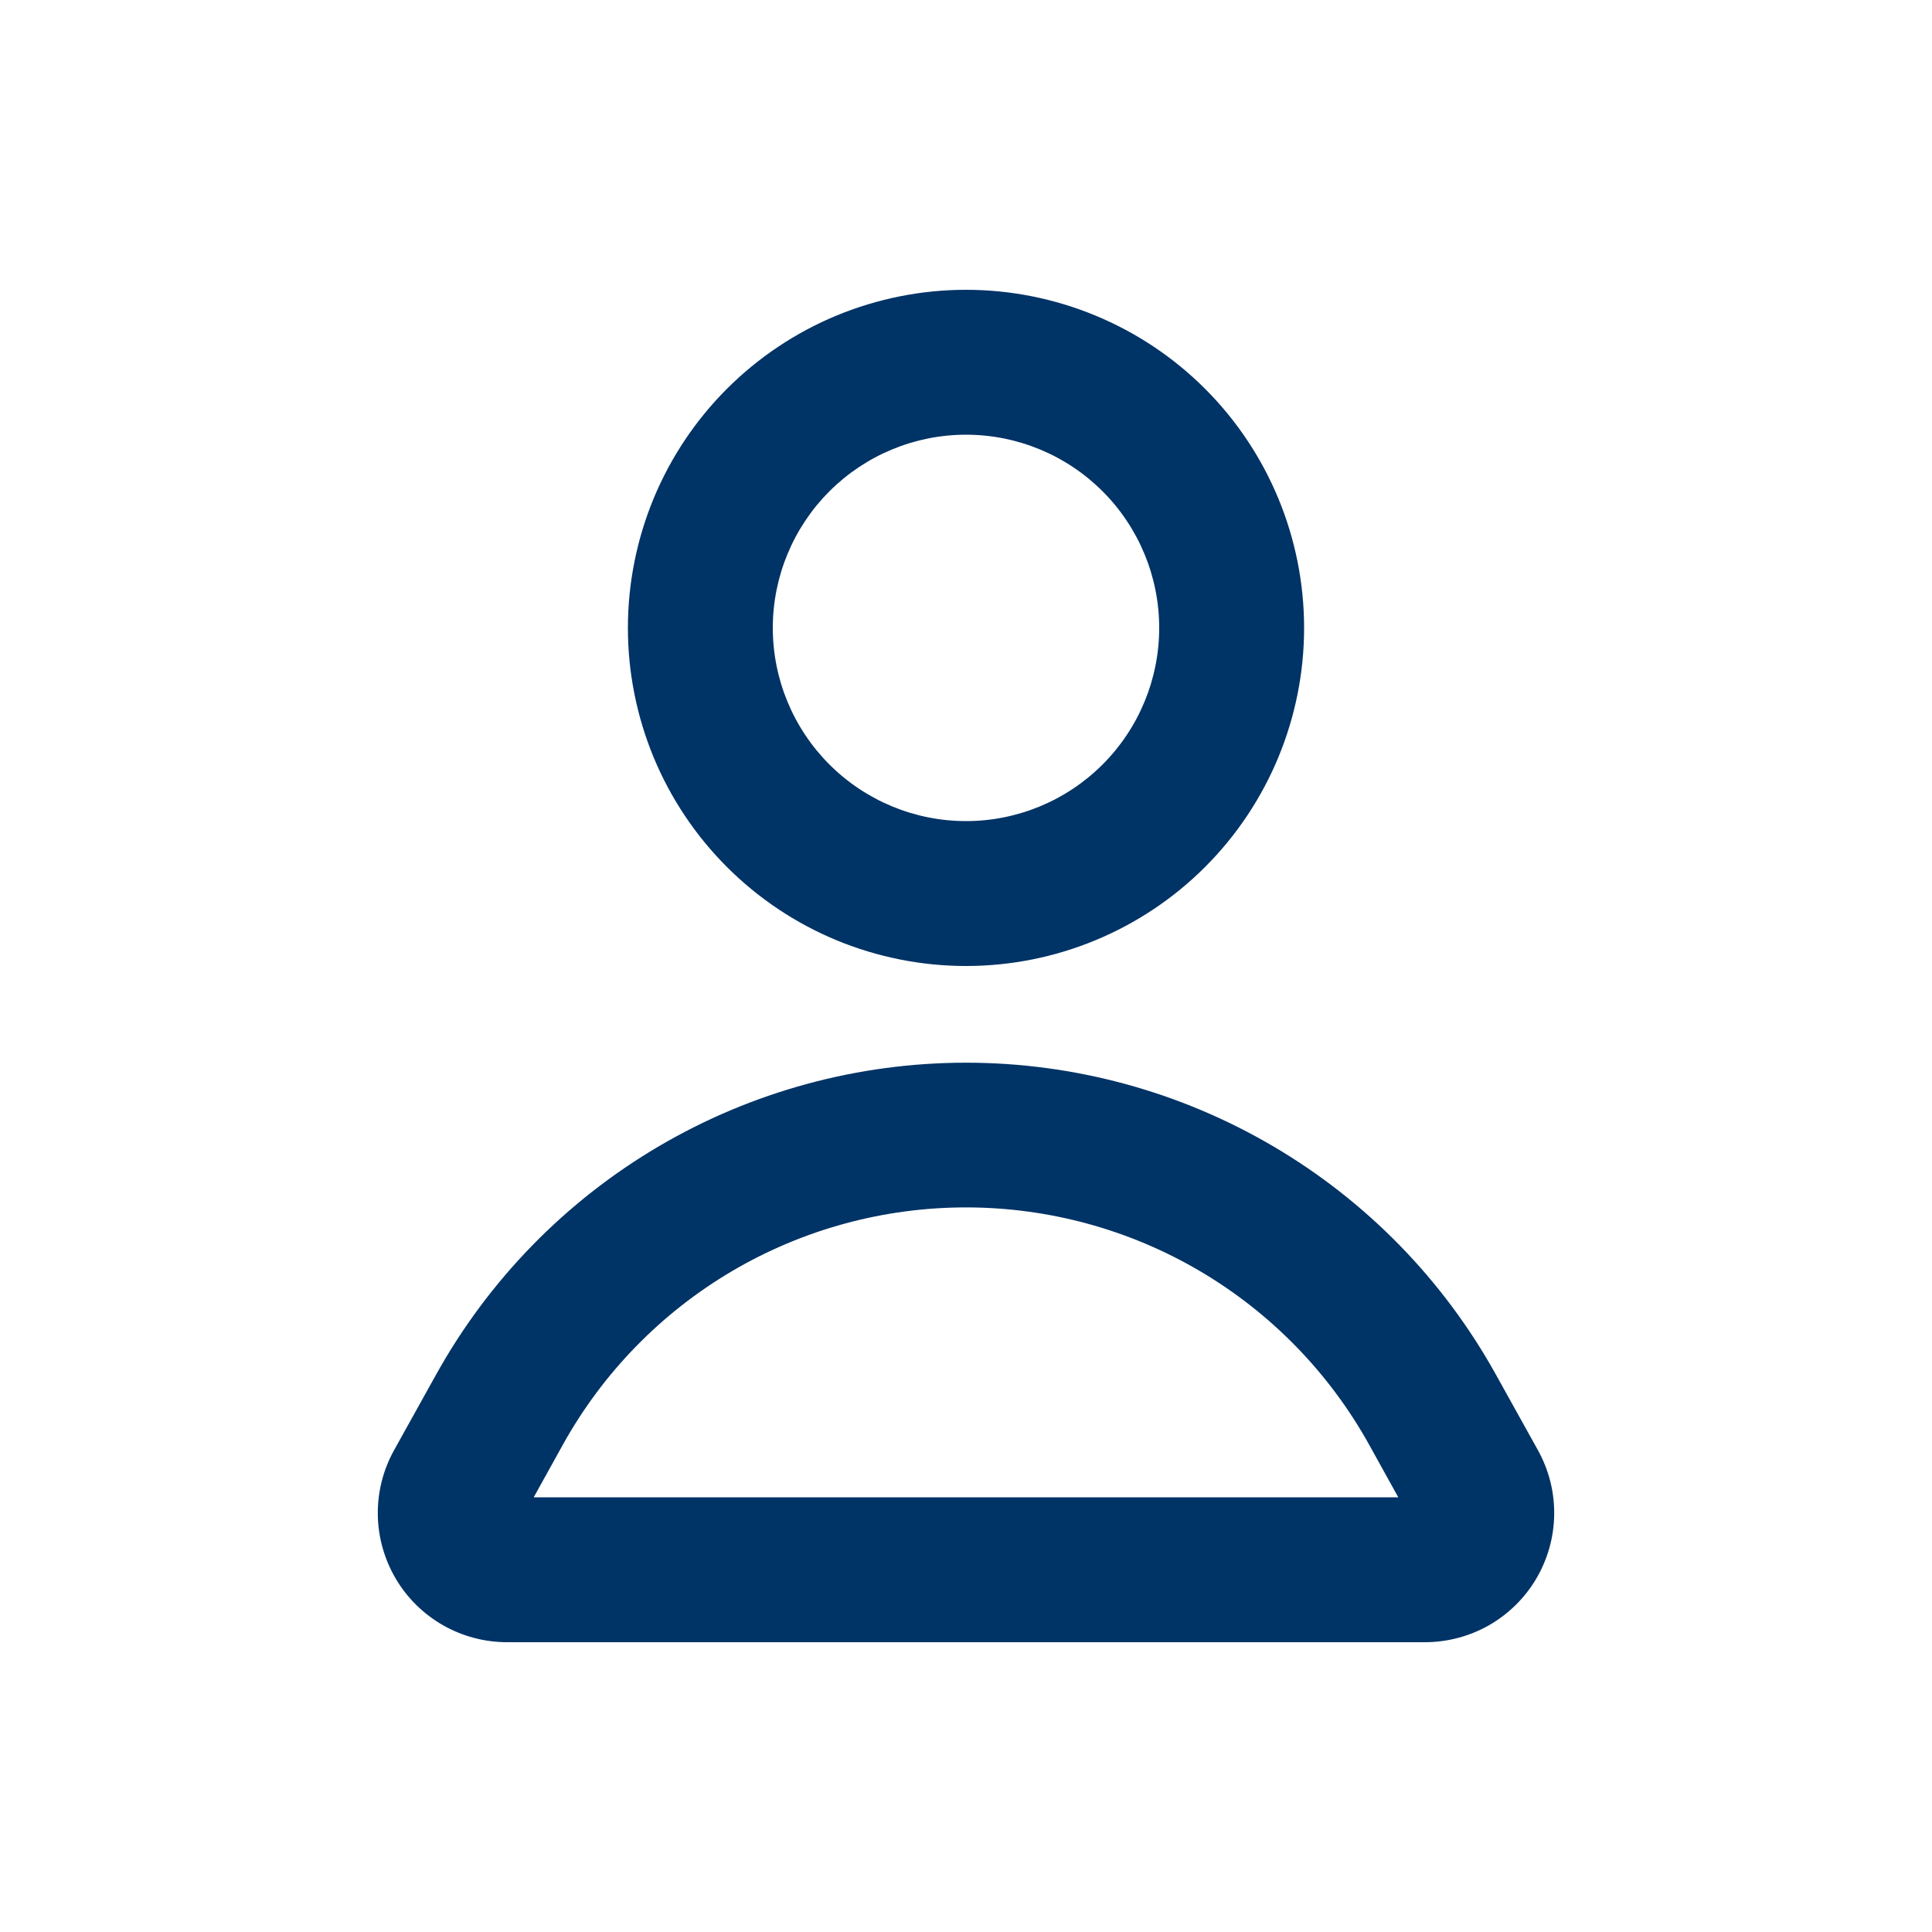
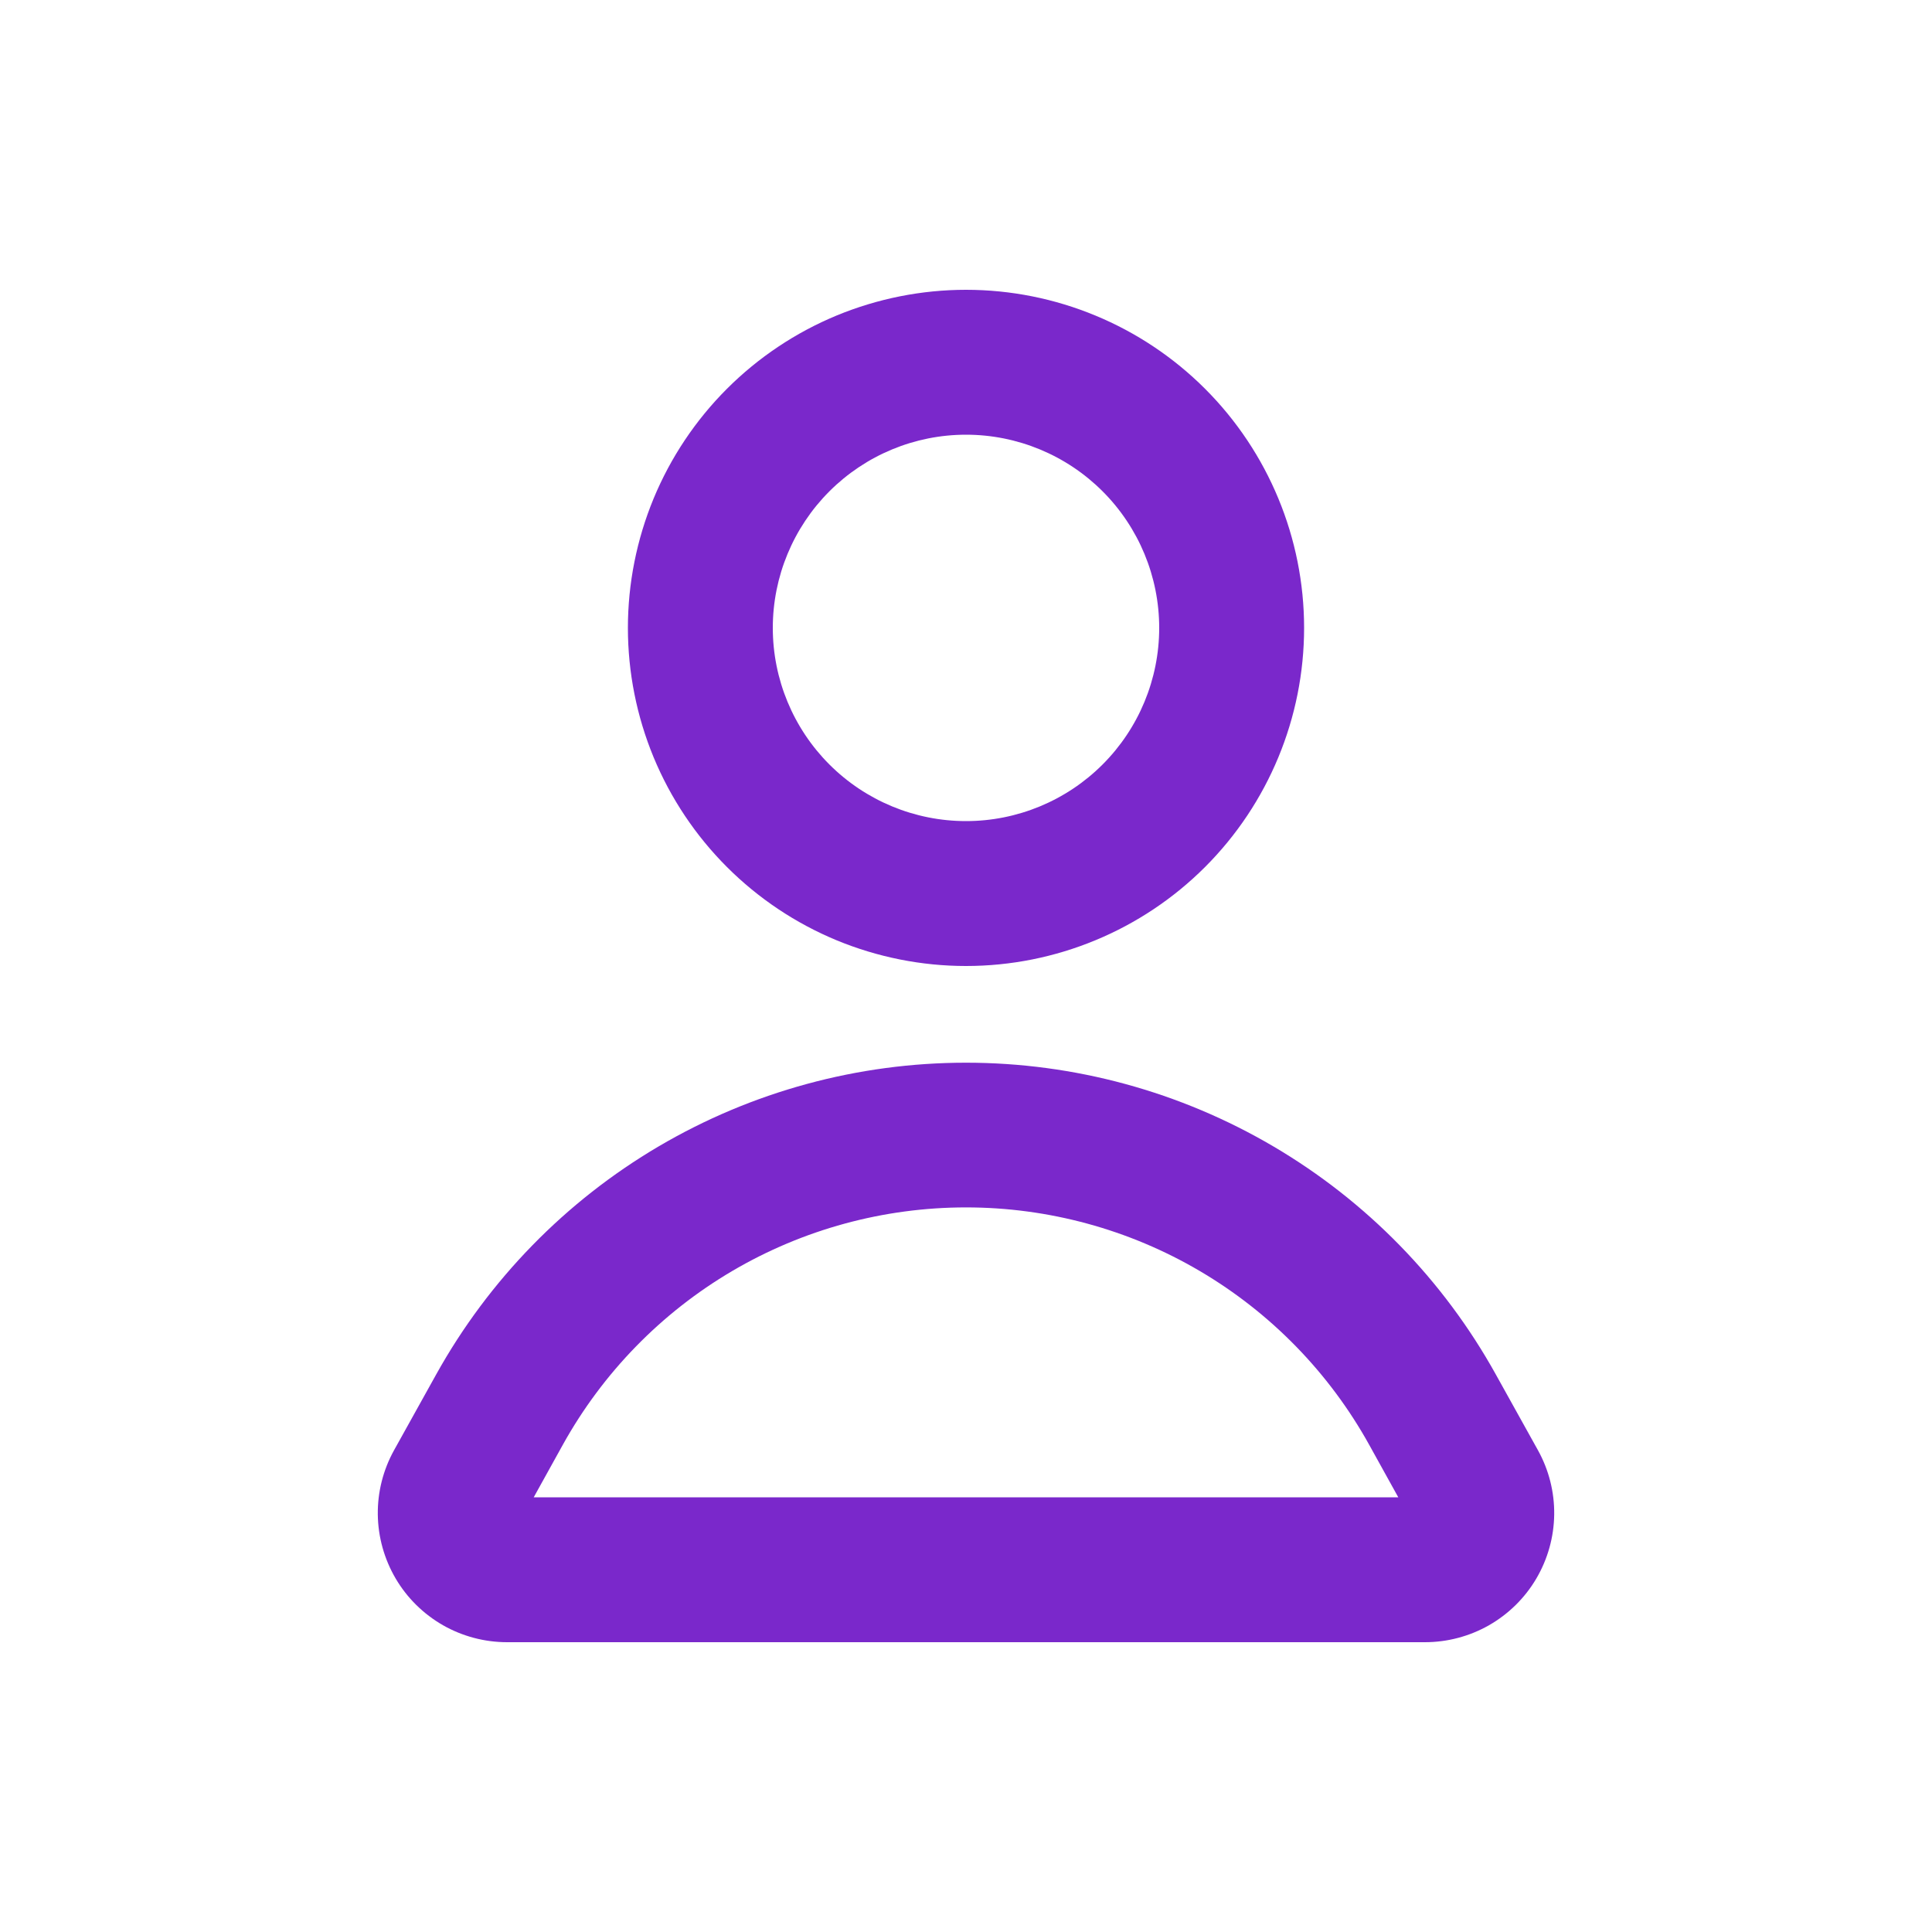
<svg xmlns="http://www.w3.org/2000/svg" width="20" height="20" viewBox="0 0 20 20" fill="none">
-   <path fill-rule="evenodd" clip-rule="evenodd" d="M10 3C9.54 3 9.085 3.091 8.661 3.266C8.236 3.442 7.85 3.7 7.525 4.025C7.2 4.35 6.942 4.736 6.766 5.161C6.591 5.585 6.5 6.04 6.5 6.5C6.5 6.96 6.591 7.415 6.766 7.839C6.942 8.264 7.2 8.65 7.525 8.975C7.85 9.3 8.236 9.558 8.661 9.734C9.085 9.909 9.54 10 10 10C10.928 10 11.819 9.631 12.475 8.975C13.131 8.319 13.5 7.428 13.5 6.5C13.5 5.572 13.131 4.681 12.475 4.025C11.819 3.369 10.928 3 10 3ZM8 6.5C8 5.97 8.211 5.461 8.586 5.086C8.961 4.711 9.47 4.5 10 4.5C10.53 4.5 11.039 4.711 11.414 5.086C11.789 5.461 12 5.97 12 6.5C12 7.03 11.789 7.539 11.414 7.914C11.039 8.289 10.53 8.5 10 8.5C9.47 8.5 8.961 8.289 8.586 7.914C8.211 7.539 8 7.03 8 6.5Z" fill="#003366" />
-   <path fill-rule="evenodd" clip-rule="evenodd" d="M15.484 14.227C14.941 13.249 14.146 12.434 13.181 11.867C12.217 11.3 11.119 11.001 10 11.001C8.881 11.001 7.783 11.3 6.819 11.867C5.855 12.434 5.06 13.249 4.516 14.227L4.079 15.013C3.966 15.217 3.908 15.446 3.911 15.679C3.914 15.912 3.978 16.14 4.096 16.341C4.214 16.542 4.383 16.708 4.585 16.824C4.787 16.939 5.016 17 5.249 17H14.751C14.984 17 15.213 16.939 15.415 16.824C15.617 16.708 15.786 16.542 15.904 16.341C16.022 16.14 16.086 15.912 16.089 15.679C16.092 15.446 16.034 15.217 15.921 15.013L15.484 14.227ZM5.827 14.955C6.24 14.211 6.845 13.59 7.579 13.158C8.313 12.726 9.149 12.499 10 12.499C10.851 12.499 11.687 12.726 12.421 13.158C13.155 13.59 13.76 14.211 14.173 14.955L14.475 15.5H5.525L5.827 14.955Z" fill="#003366" />
+   <path fill-rule="evenodd" clip-rule="evenodd" d="M10 3C9.54 3 9.085 3.091 8.661 3.266C8.236 3.442 7.85 3.7 7.525 4.025C7.2 4.35 6.942 4.736 6.766 5.161C6.591 5.585 6.5 6.04 6.5 6.5C6.5 6.96 6.591 7.415 6.766 7.839C6.942 8.264 7.2 8.65 7.525 8.975C7.85 9.3 8.236 9.558 8.661 9.734C9.085 9.909 9.54 10 10 10C10.928 10 11.819 9.631 12.475 8.975C13.131 8.319 13.5 7.428 13.5 6.5C13.5 5.572 13.131 4.681 12.475 4.025C11.819 3.369 10.928 3 10 3ZM8 6.5C8 5.97 8.211 5.461 8.586 5.086C8.961 4.711 9.47 4.5 10 4.5C10.53 4.5 11.039 4.711 11.414 5.086C11.789 5.461 12 5.97 12 6.5C12 7.03 11.789 7.539 11.414 7.914C11.039 8.289 10.53 8.5 10 8.5C9.47 8.5 8.961 8.289 8.586 7.914C8.211 7.539 8 7.03 8 6.5Z" fill="#7A28CB" />
+   <path fill-rule="evenodd" clip-rule="evenodd" d="M15.484 14.227C14.941 13.249 14.146 12.434 13.181 11.867C12.217 11.3 11.119 11.001 10 11.001C8.881 11.001 7.783 11.3 6.819 11.867C5.855 12.434 5.06 13.249 4.516 14.227L4.079 15.013C3.966 15.217 3.908 15.446 3.911 15.679C3.914 15.912 3.978 16.14 4.096 16.341C4.214 16.542 4.383 16.708 4.585 16.824C4.787 16.939 5.016 17 5.249 17H14.751C14.984 17 15.213 16.939 15.415 16.824C15.617 16.708 15.786 16.542 15.904 16.341C16.022 16.14 16.086 15.912 16.089 15.679C16.092 15.446 16.034 15.217 15.921 15.013L15.484 14.227ZM5.827 14.955C6.24 14.211 6.845 13.59 7.579 13.158C8.313 12.726 9.149 12.499 10 12.499C10.851 12.499 11.687 12.726 12.421 13.158C13.155 13.59 13.76 14.211 14.173 14.955L14.475 15.5H5.525L5.827 14.955Z" fill="#7A28CB" />
</svg>
